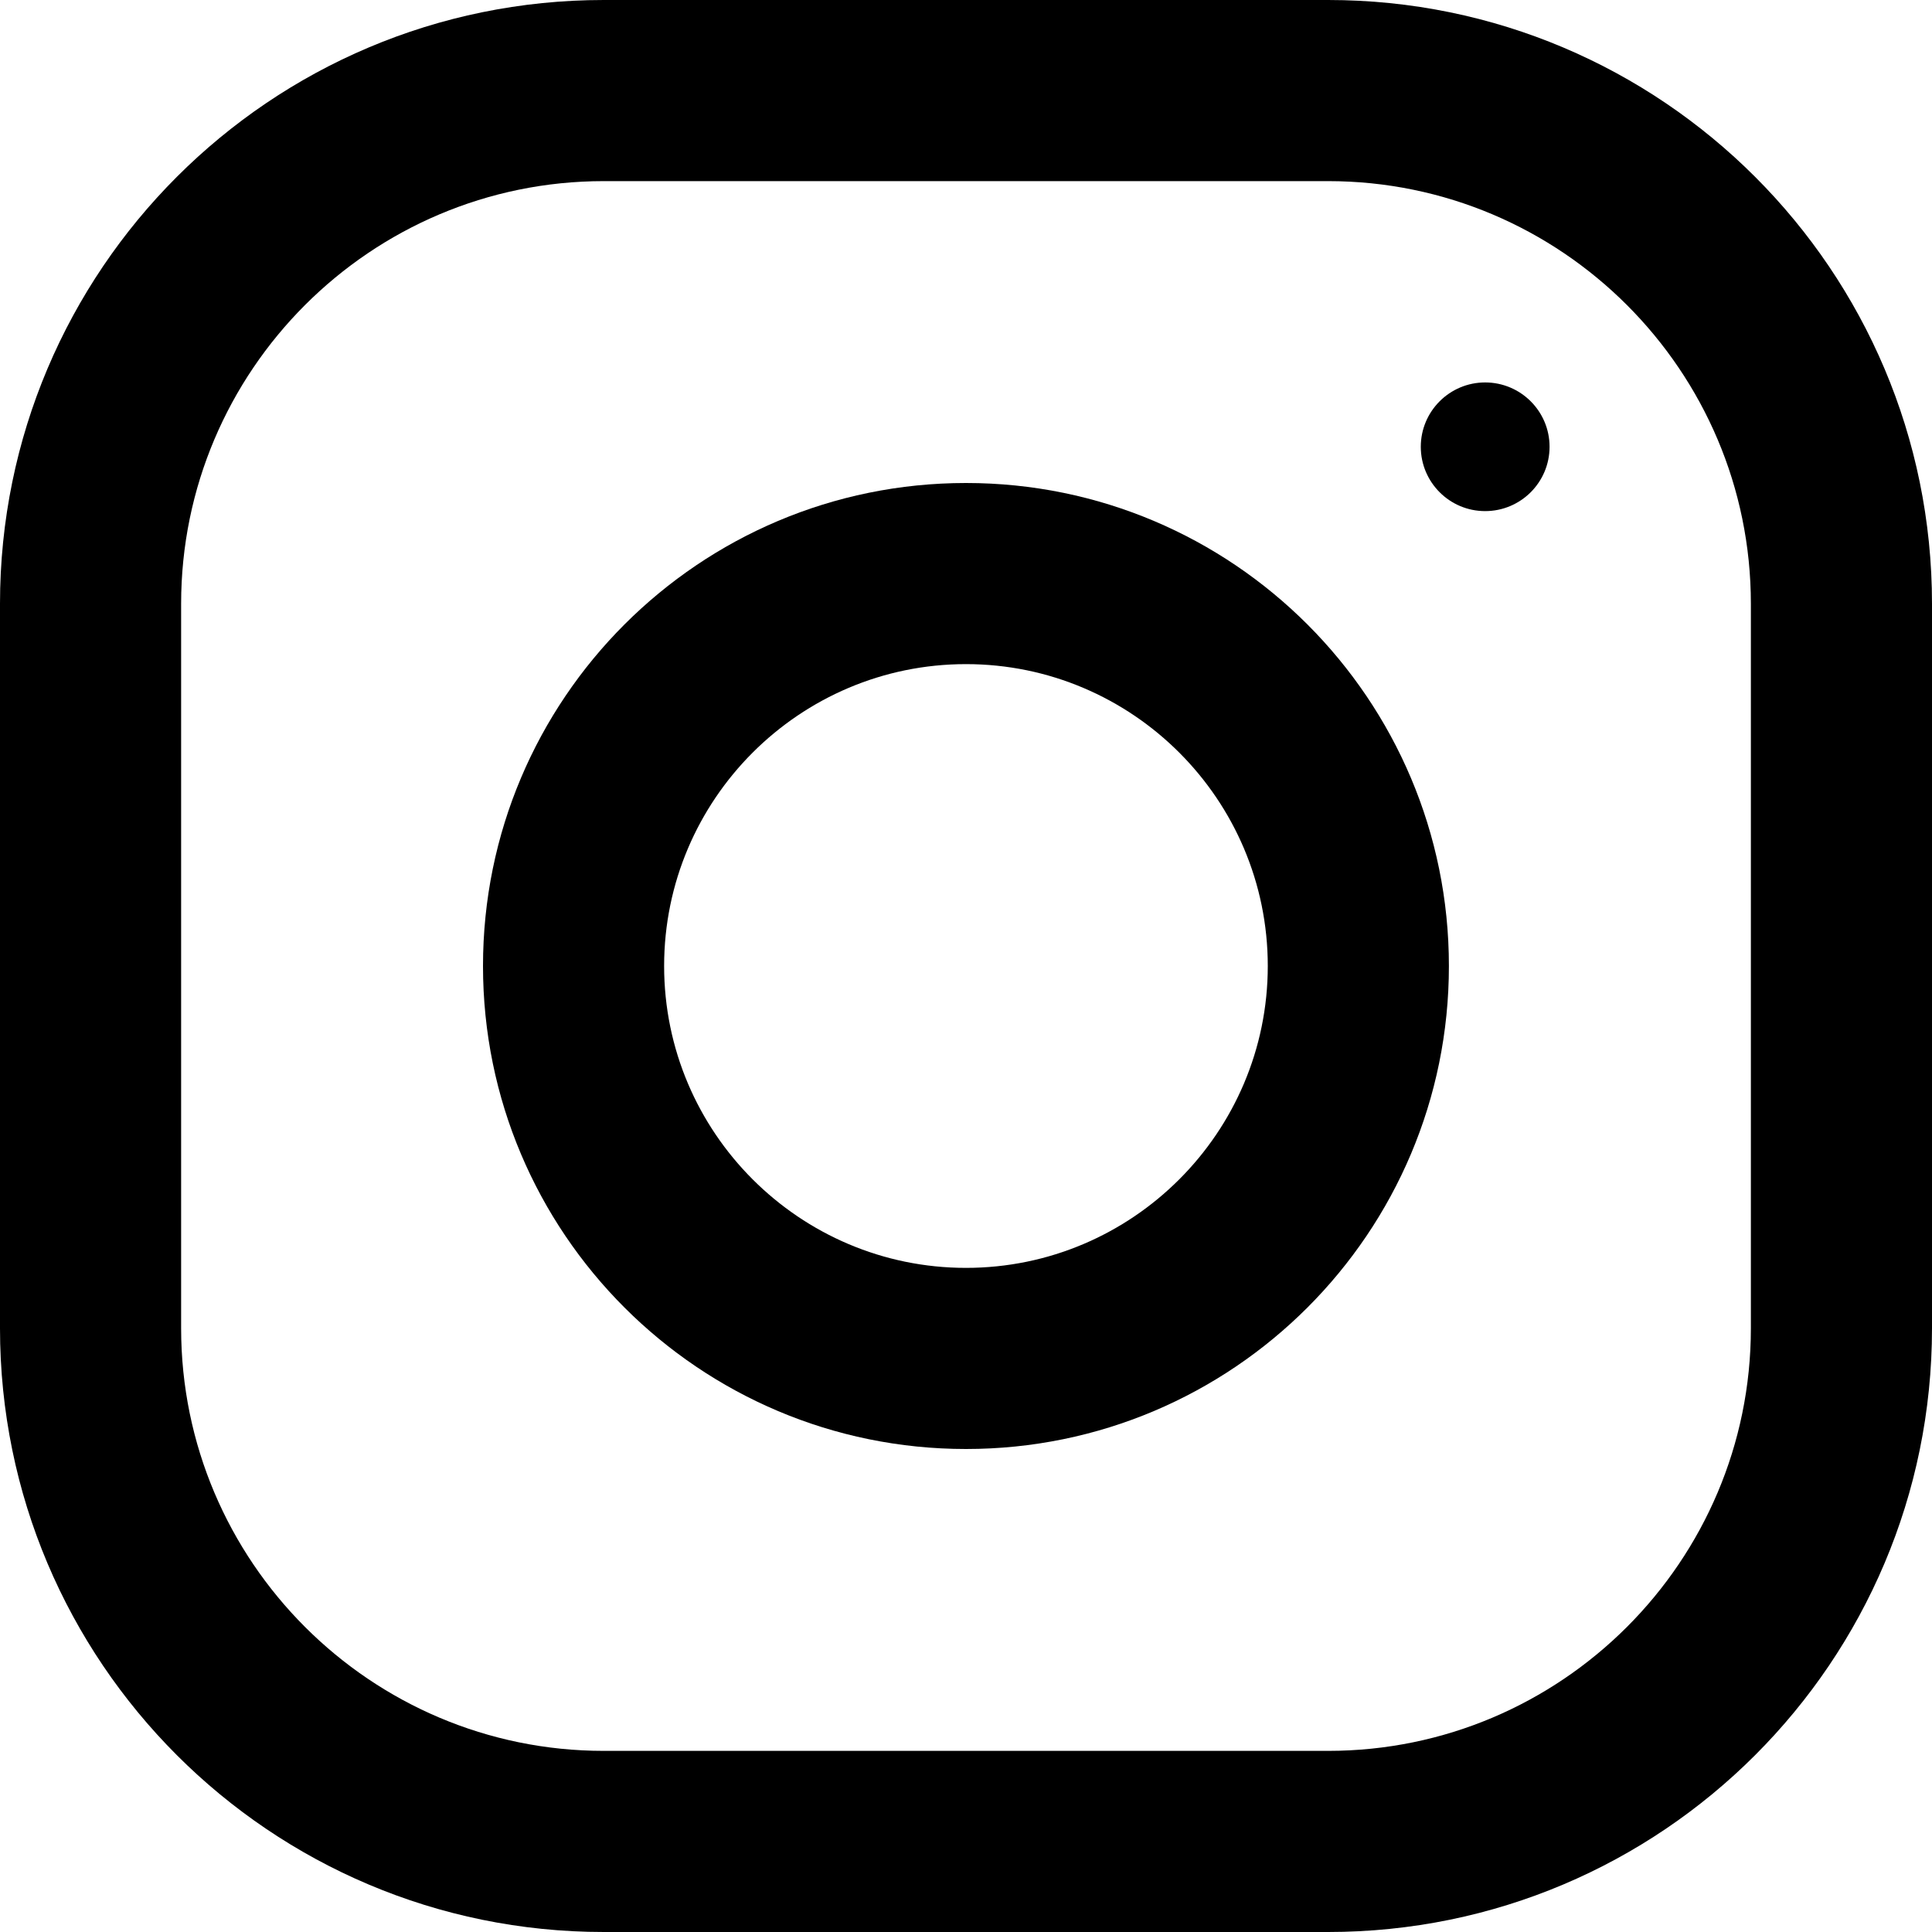
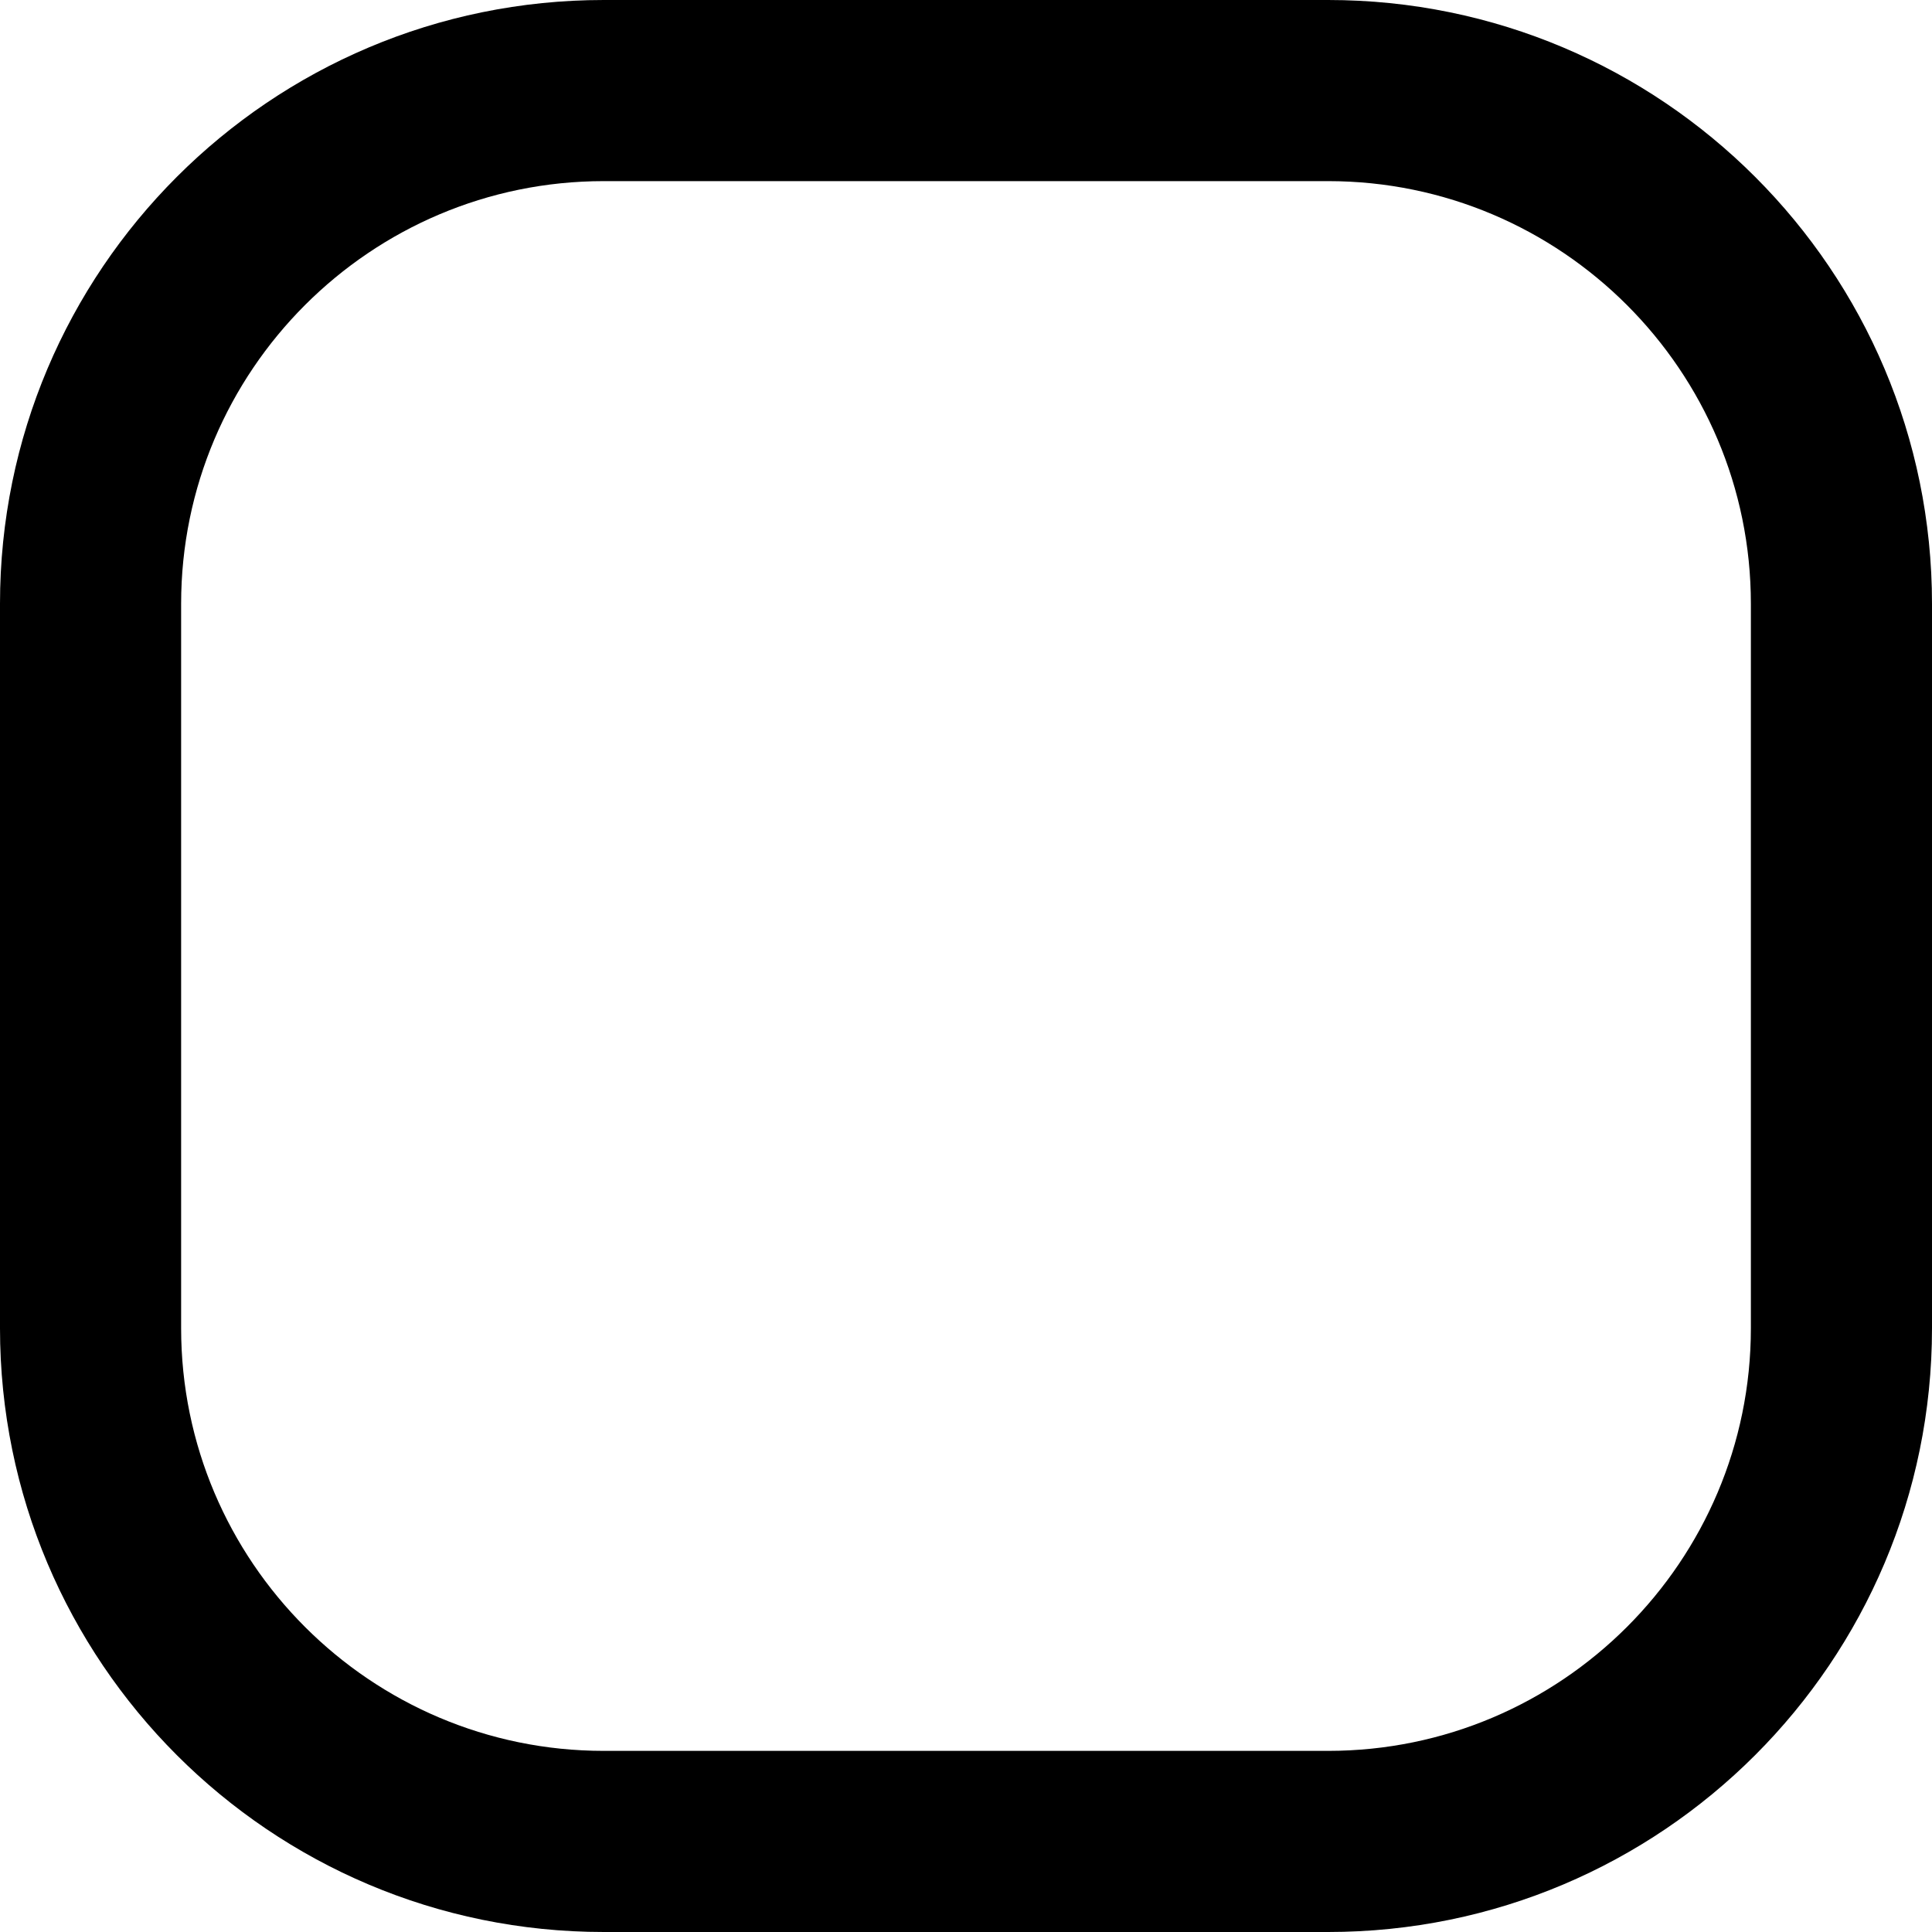
<svg xmlns="http://www.w3.org/2000/svg" width="20" height="20" viewBox="0 0 20 20" fill="none">
  <path d="M13.749 0L6.25 0C2.798 0 -0 2.799 -0 6.25L-0 13.75C-0 17.201 2.798 20 6.25 20L13.749 20C17.201 20 20 17.201 20 13.75L20 6.25C20 2.799 17.201 0 13.749 0ZM18.125 13.75C18.125 16.163 16.162 18.125 13.749 18.125L6.25 18.125C3.837 18.125 1.875 16.163 1.875 13.75L1.875 6.25C1.875 3.837 3.837 1.875 6.25 1.875L13.749 1.875C16.162 1.875 18.125 3.837 18.125 6.25L18.125 13.75Z" fill="black" />
-   <path d="M10 5C7.238 5 5 7.239 5 10C5 12.761 7.238 15 10 15C12.761 15 14.999 12.761 14.999 10C14.999 7.239 12.761 5 10 5ZM10 13.125C8.277 13.125 6.875 11.723 6.875 10C6.875 8.276 8.277 6.875 10 6.875C11.722 6.875 13.124 8.276 13.124 10C13.124 11.723 11.722 13.125 10 13.125Z" fill="black" />
-   <path d="M15.374 5.291C15.742 5.291 16.041 4.993 16.041 4.625C16.041 4.257 15.742 3.959 15.374 3.959C15.007 3.959 14.708 4.257 14.708 4.625C14.708 4.993 15.007 5.291 15.374 5.291Z" fill="black" />
</svg>
